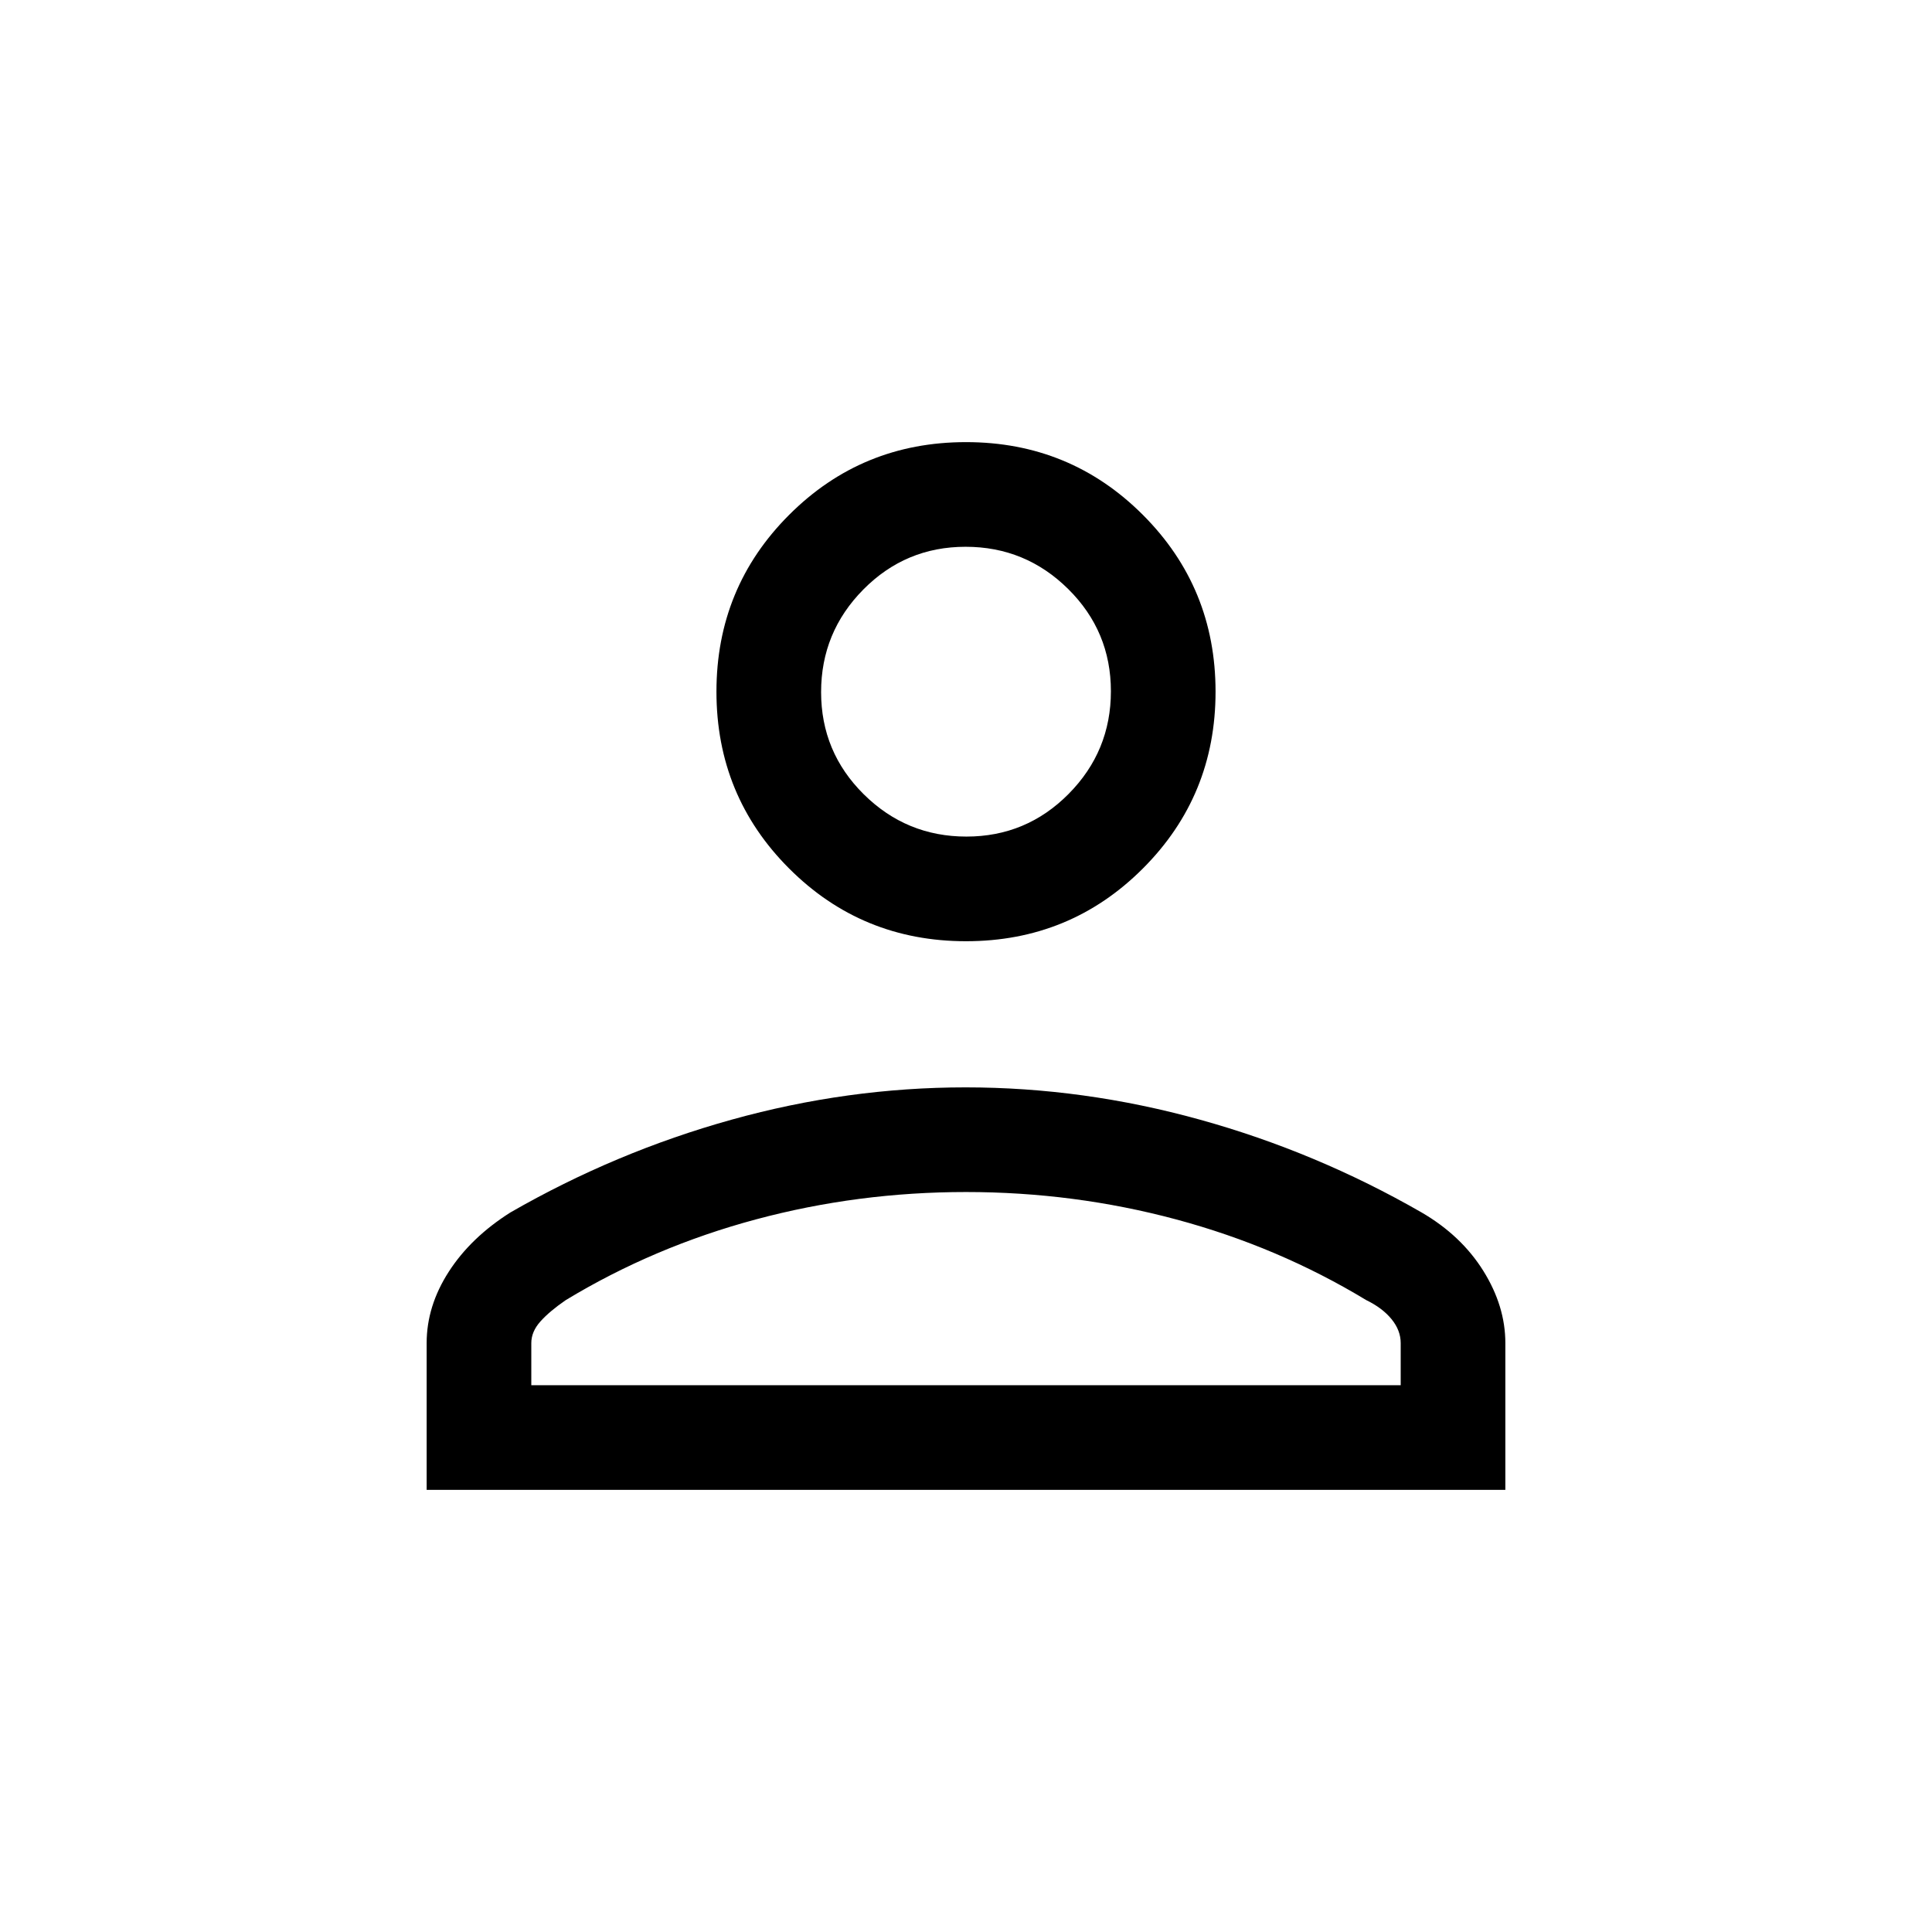
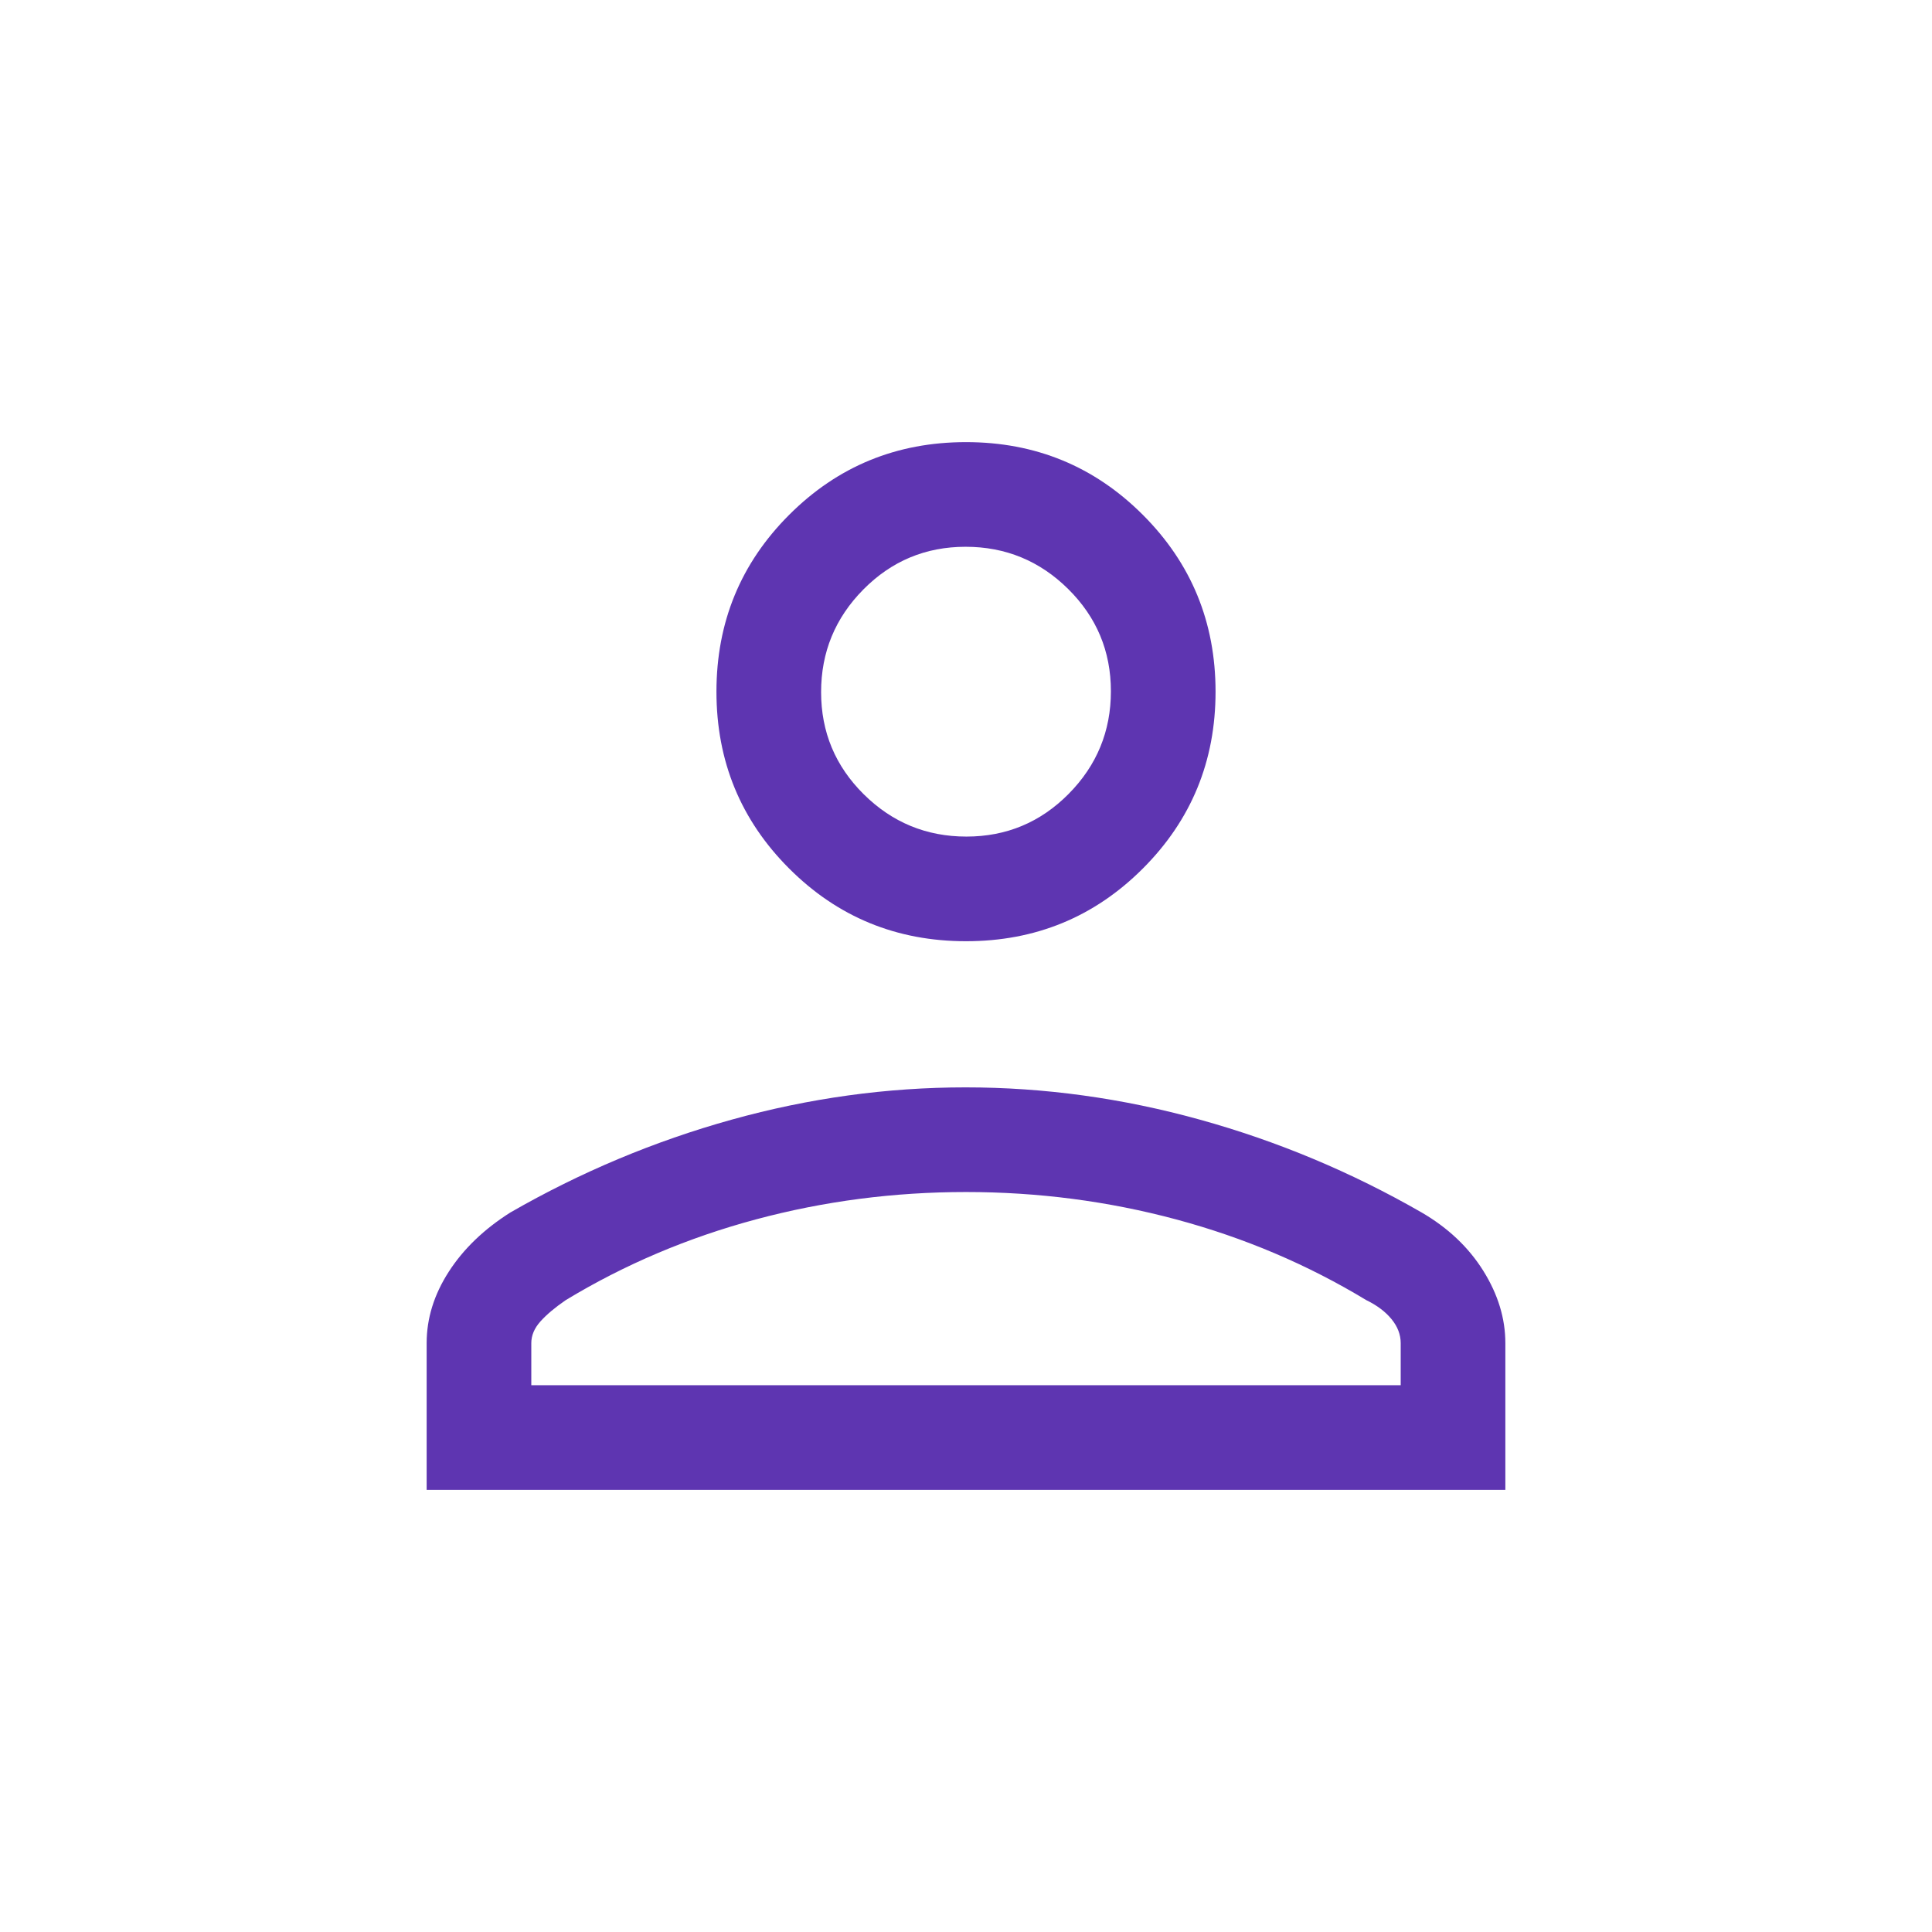
- <svg xmlns="http://www.w3.org/2000/svg" height="20px" viewBox="0 -960 960 960" width="20px" fill="#000">
+ <svg xmlns="http://www.w3.org/2000/svg" height="20px" viewBox="0 -960 960 960" width="20px" fill="#5e35b1">
  <path d="M480-492.31q-51.75 0-87.87-36.12Q356-564.56 356-616.31q0-51.75 36.13-87.87 36.12-36.13 87.87-36.13 51.75 0 87.87 36.13Q604-668.06 604-616.31q0 51.75-36.13 87.88-36.12 36.12-87.87 36.12ZM212-219.69v-72.93q0-18.38 10.96-35.42 10.96-17.04 30.66-29.5 52.3-30.07 109.94-46.11t116.23-16.04q58.59 0 116.44 16.04 57.85 16.04 110.15 46.11 19.7 11.46 30.66 29T748-292.62v72.93H212Zm52-52h432v-20.93q0-6.33-4.56-11.91-4.57-5.58-12.59-9.47-43.7-26.46-94.42-40.08Q533.7-367.69 480-367.69q-53.7 0-104.43 13.61-50.72 13.62-94.42 40.08-8.07 5.54-12.61 10.61-4.54 5.07-4.54 10.77v20.93Zm216.21-272.62q29.79 0 50.79-21.21t21-51q0-29.79-21.21-50.79t-51-21q-29.79 0-50.79 21.22-21 21.21-21 51 0 29.78 21.21 50.78t51 21Zm-.21-72Zm0 344.62Z" />
</svg>
